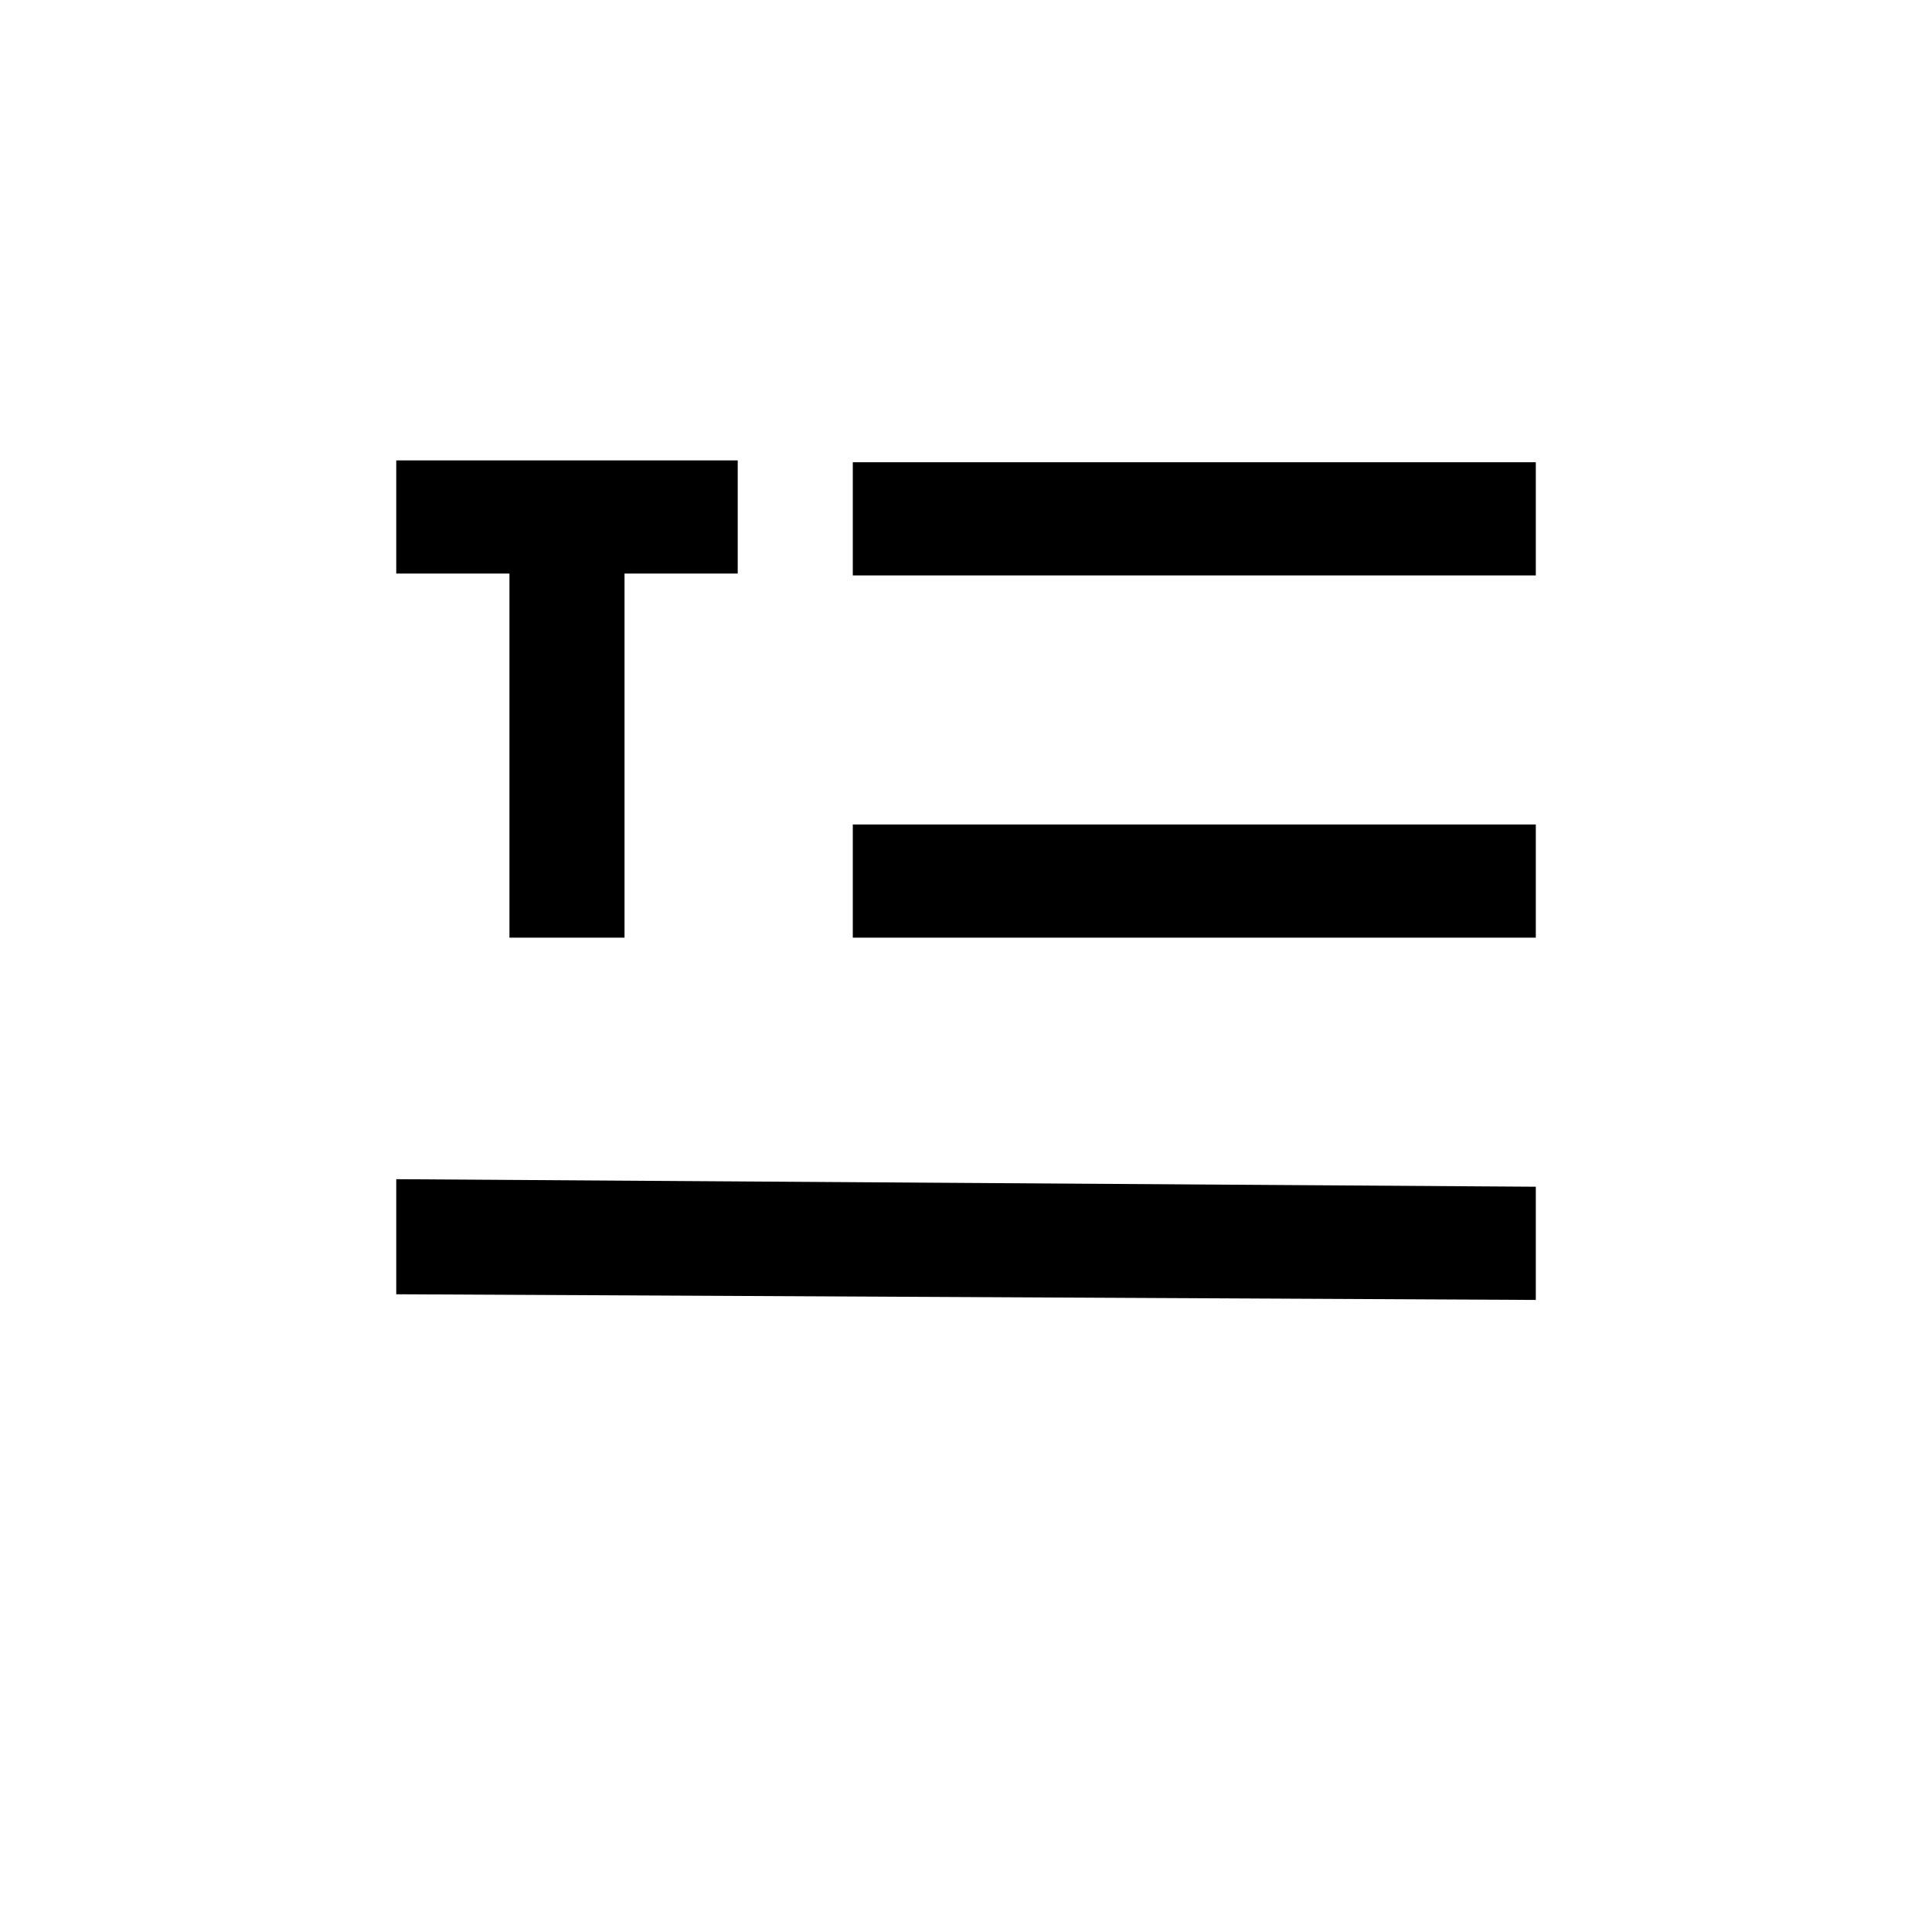
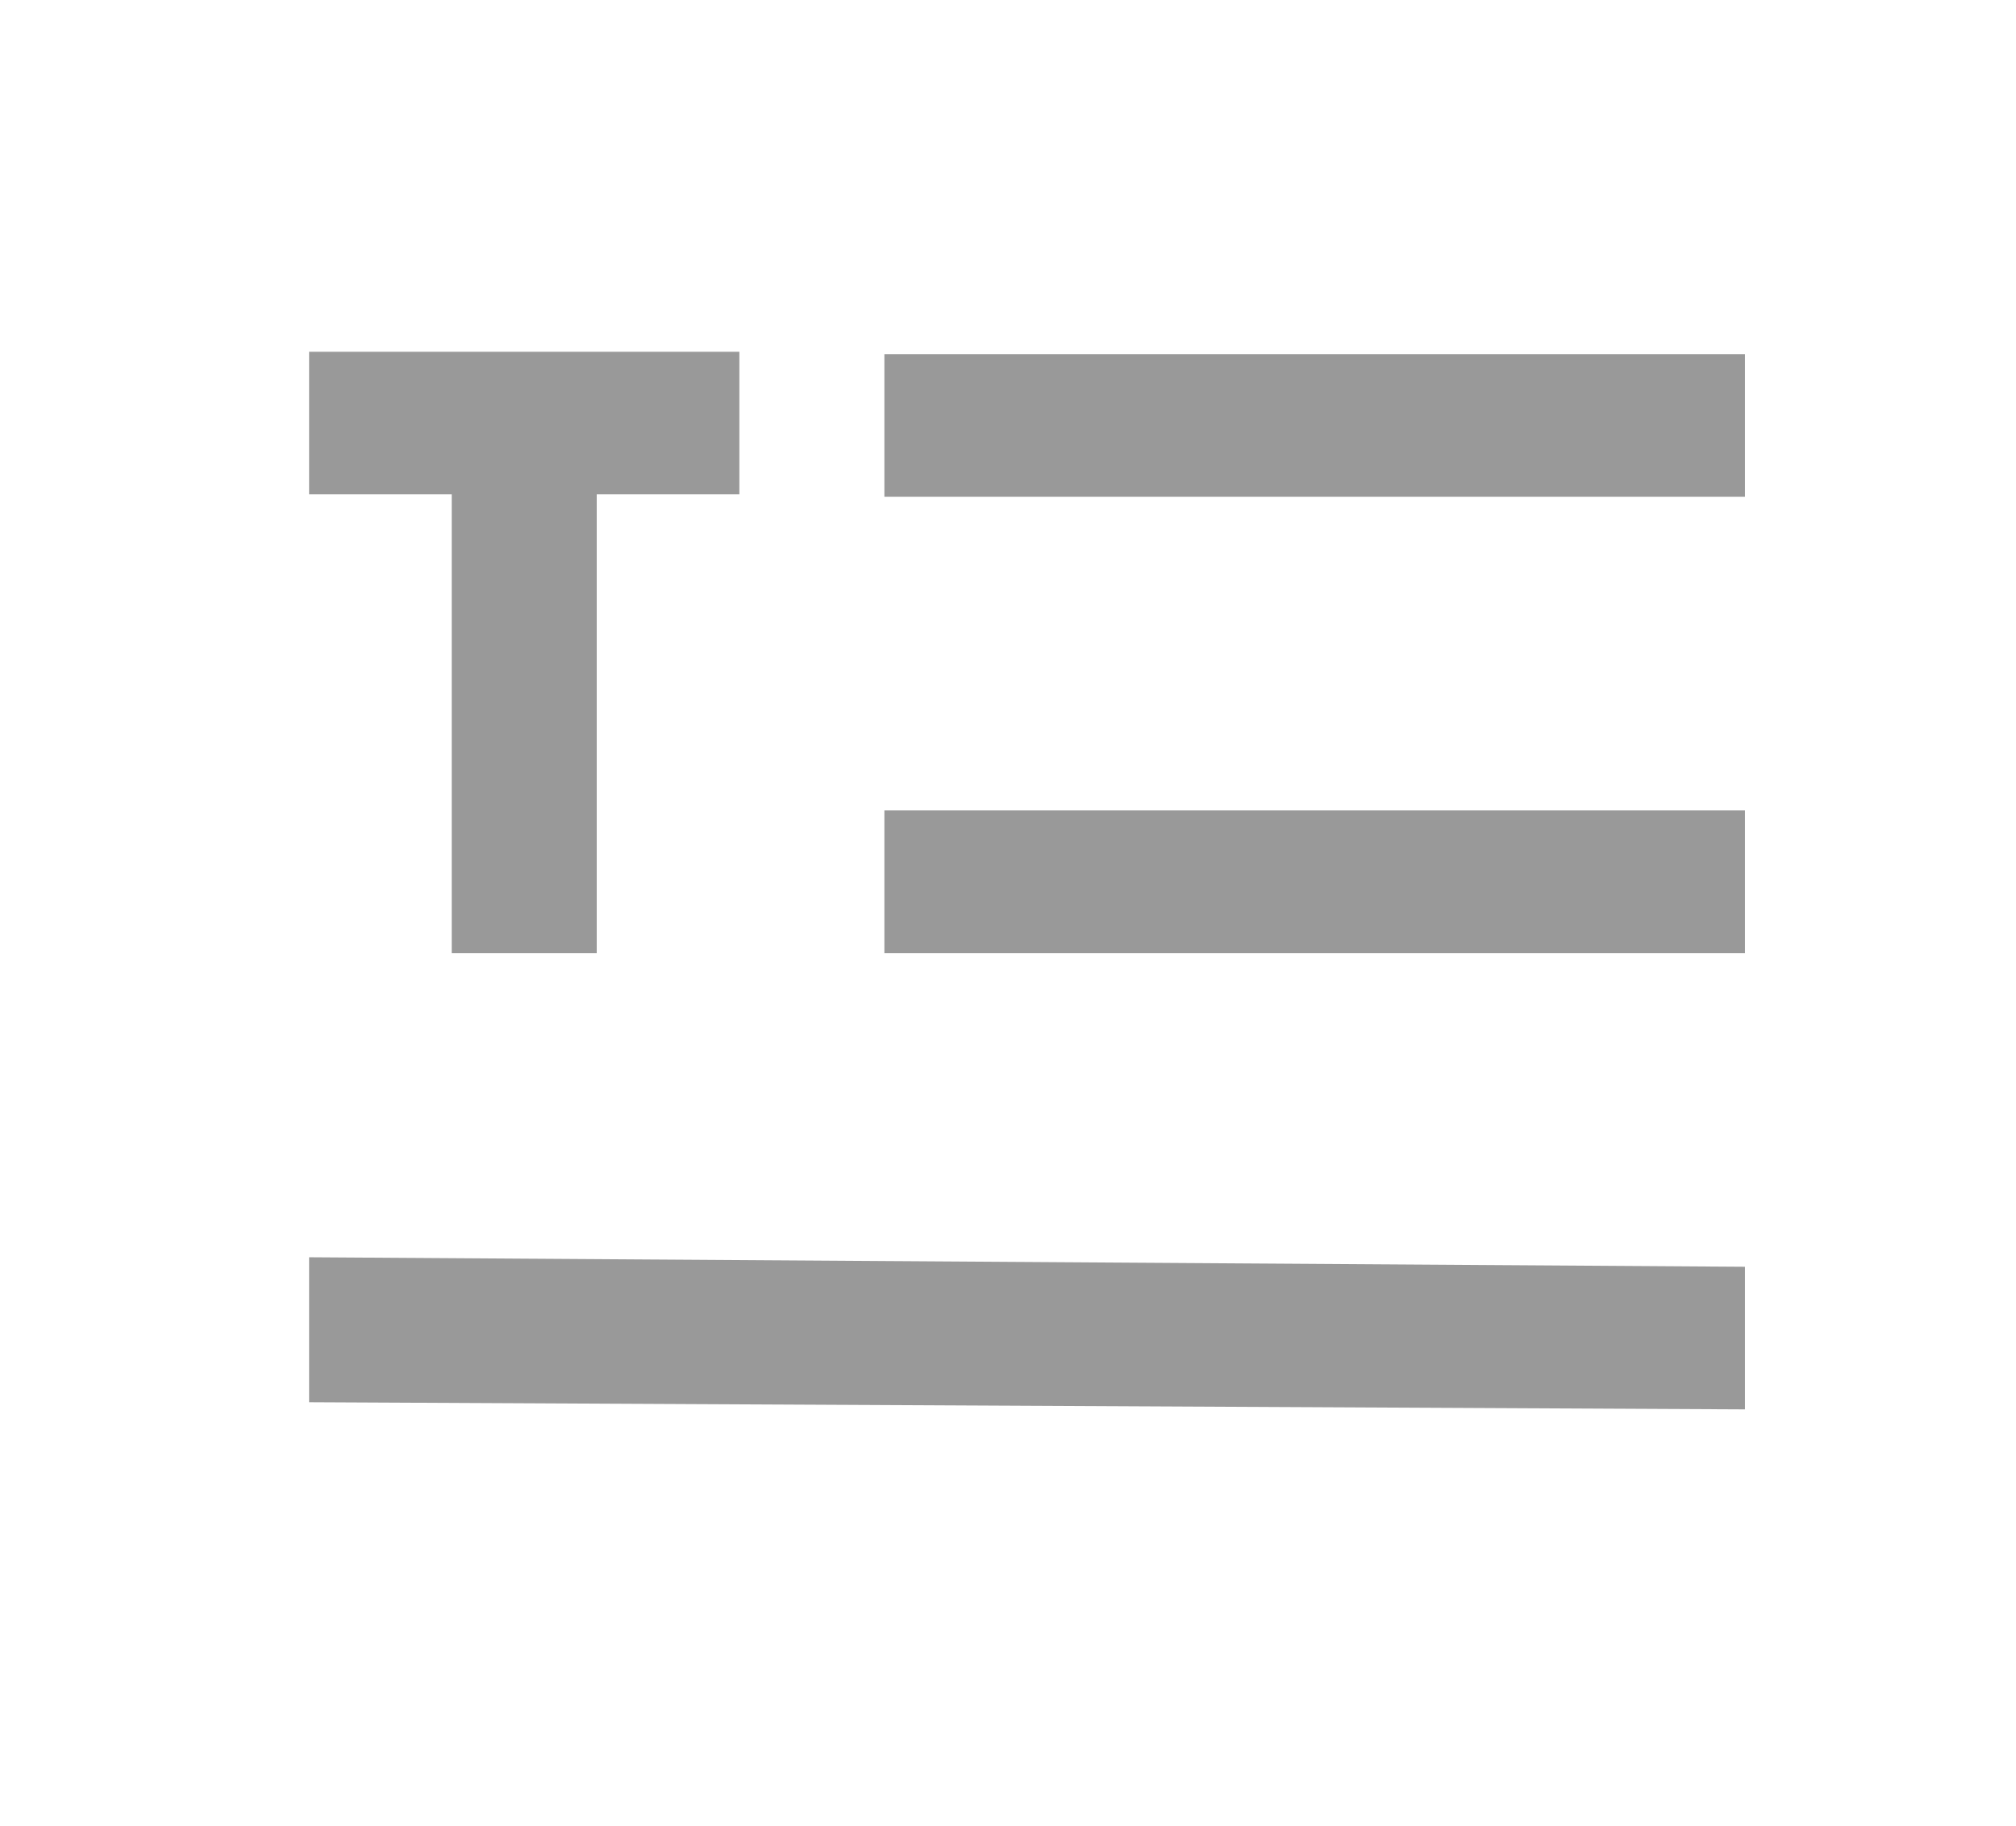
- <svg xmlns="http://www.w3.org/2000/svg" version="1.1" viewBox="0 0 32 32">
-   <path d="M8.438 15.531v-6.031h-1.875v-1.875h5.656v1.875h-1.875v6.031h-1.906zM14.125 9.531v-1.875h11.313v1.875h-11.313zM14.125 15.531v-1.875h11.313v1.875h-11.313zM25.438 21.531l-18.875-0.094v-1.906l18.875 0.125v1.875z" />
+ <svg xmlns="http://www.w3.org/2000/svg" version="1.1" viewBox="2.5 3 26.5 24">
+   <path d="M8.438 15.531v-6.031h-1.875v-1.875h5.656v1.875h-1.875v6.031h-1.906zM14.125 9.531v-1.875h11.313v1.875h-11.313zM14.125 15.531v-1.875h11.313v1.875h-11.313zM25.438 21.531l-18.875-0.094v-1.906l18.875 0.125v1.875z" fill="#999999" />
</svg>
